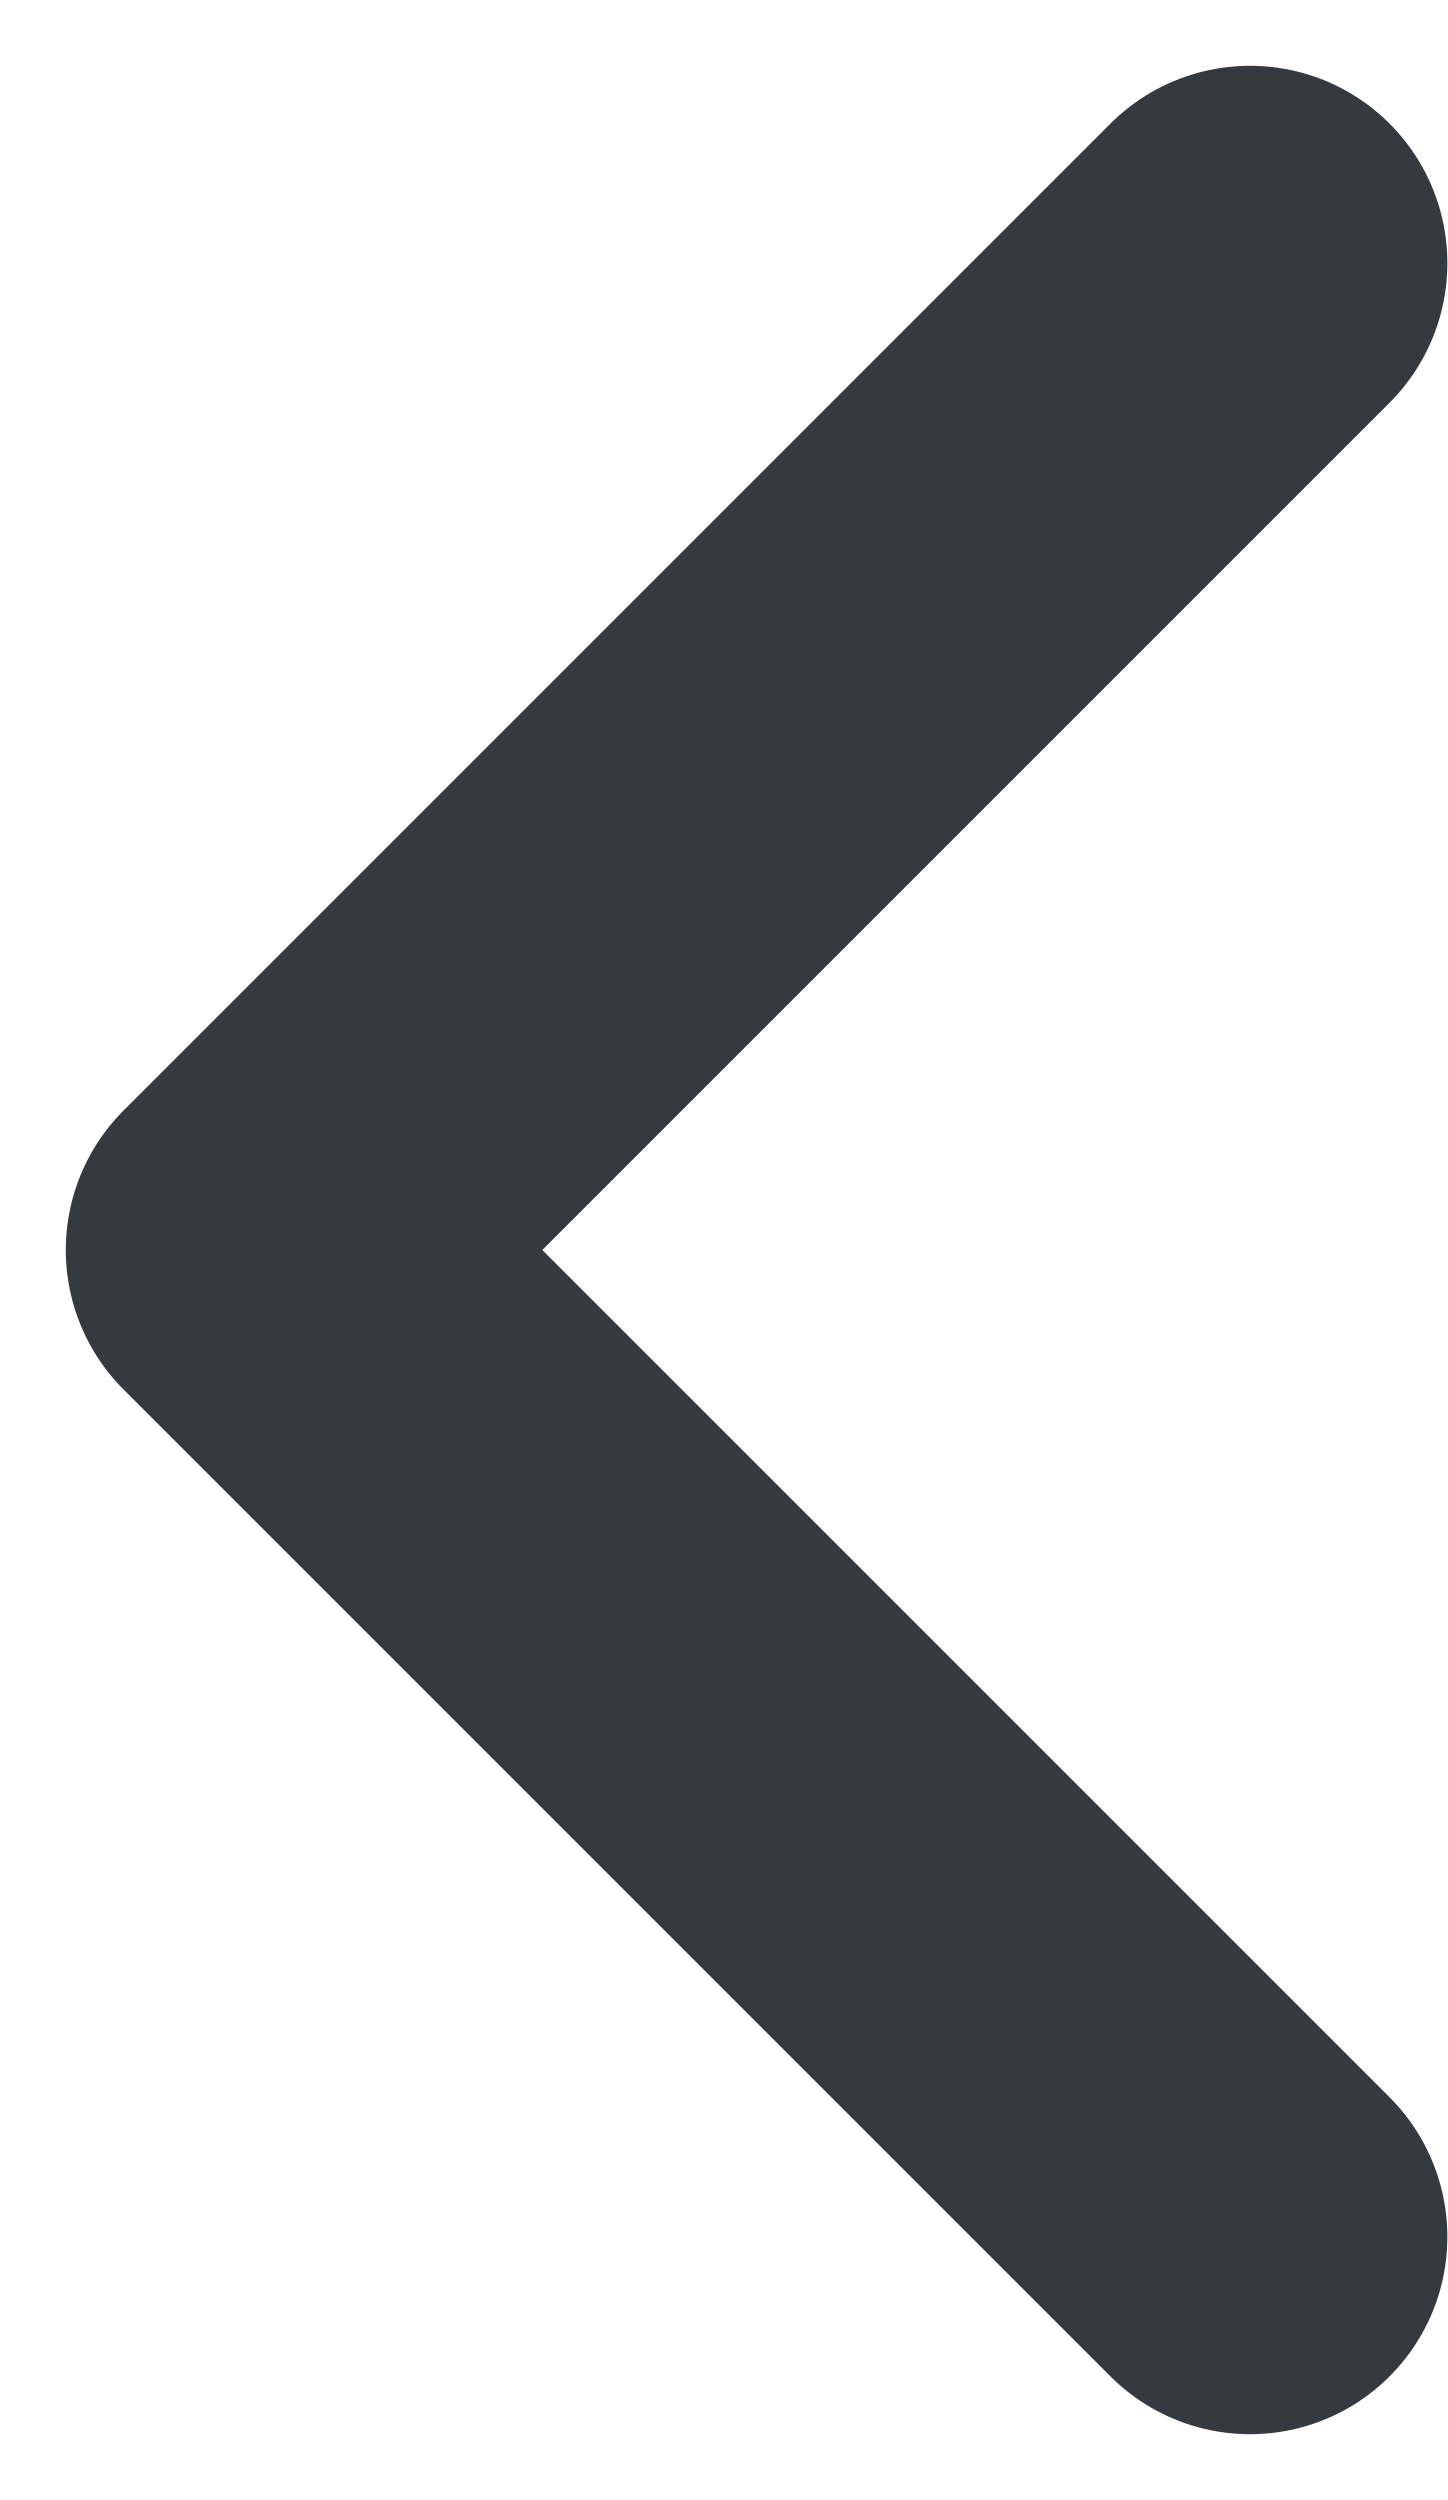
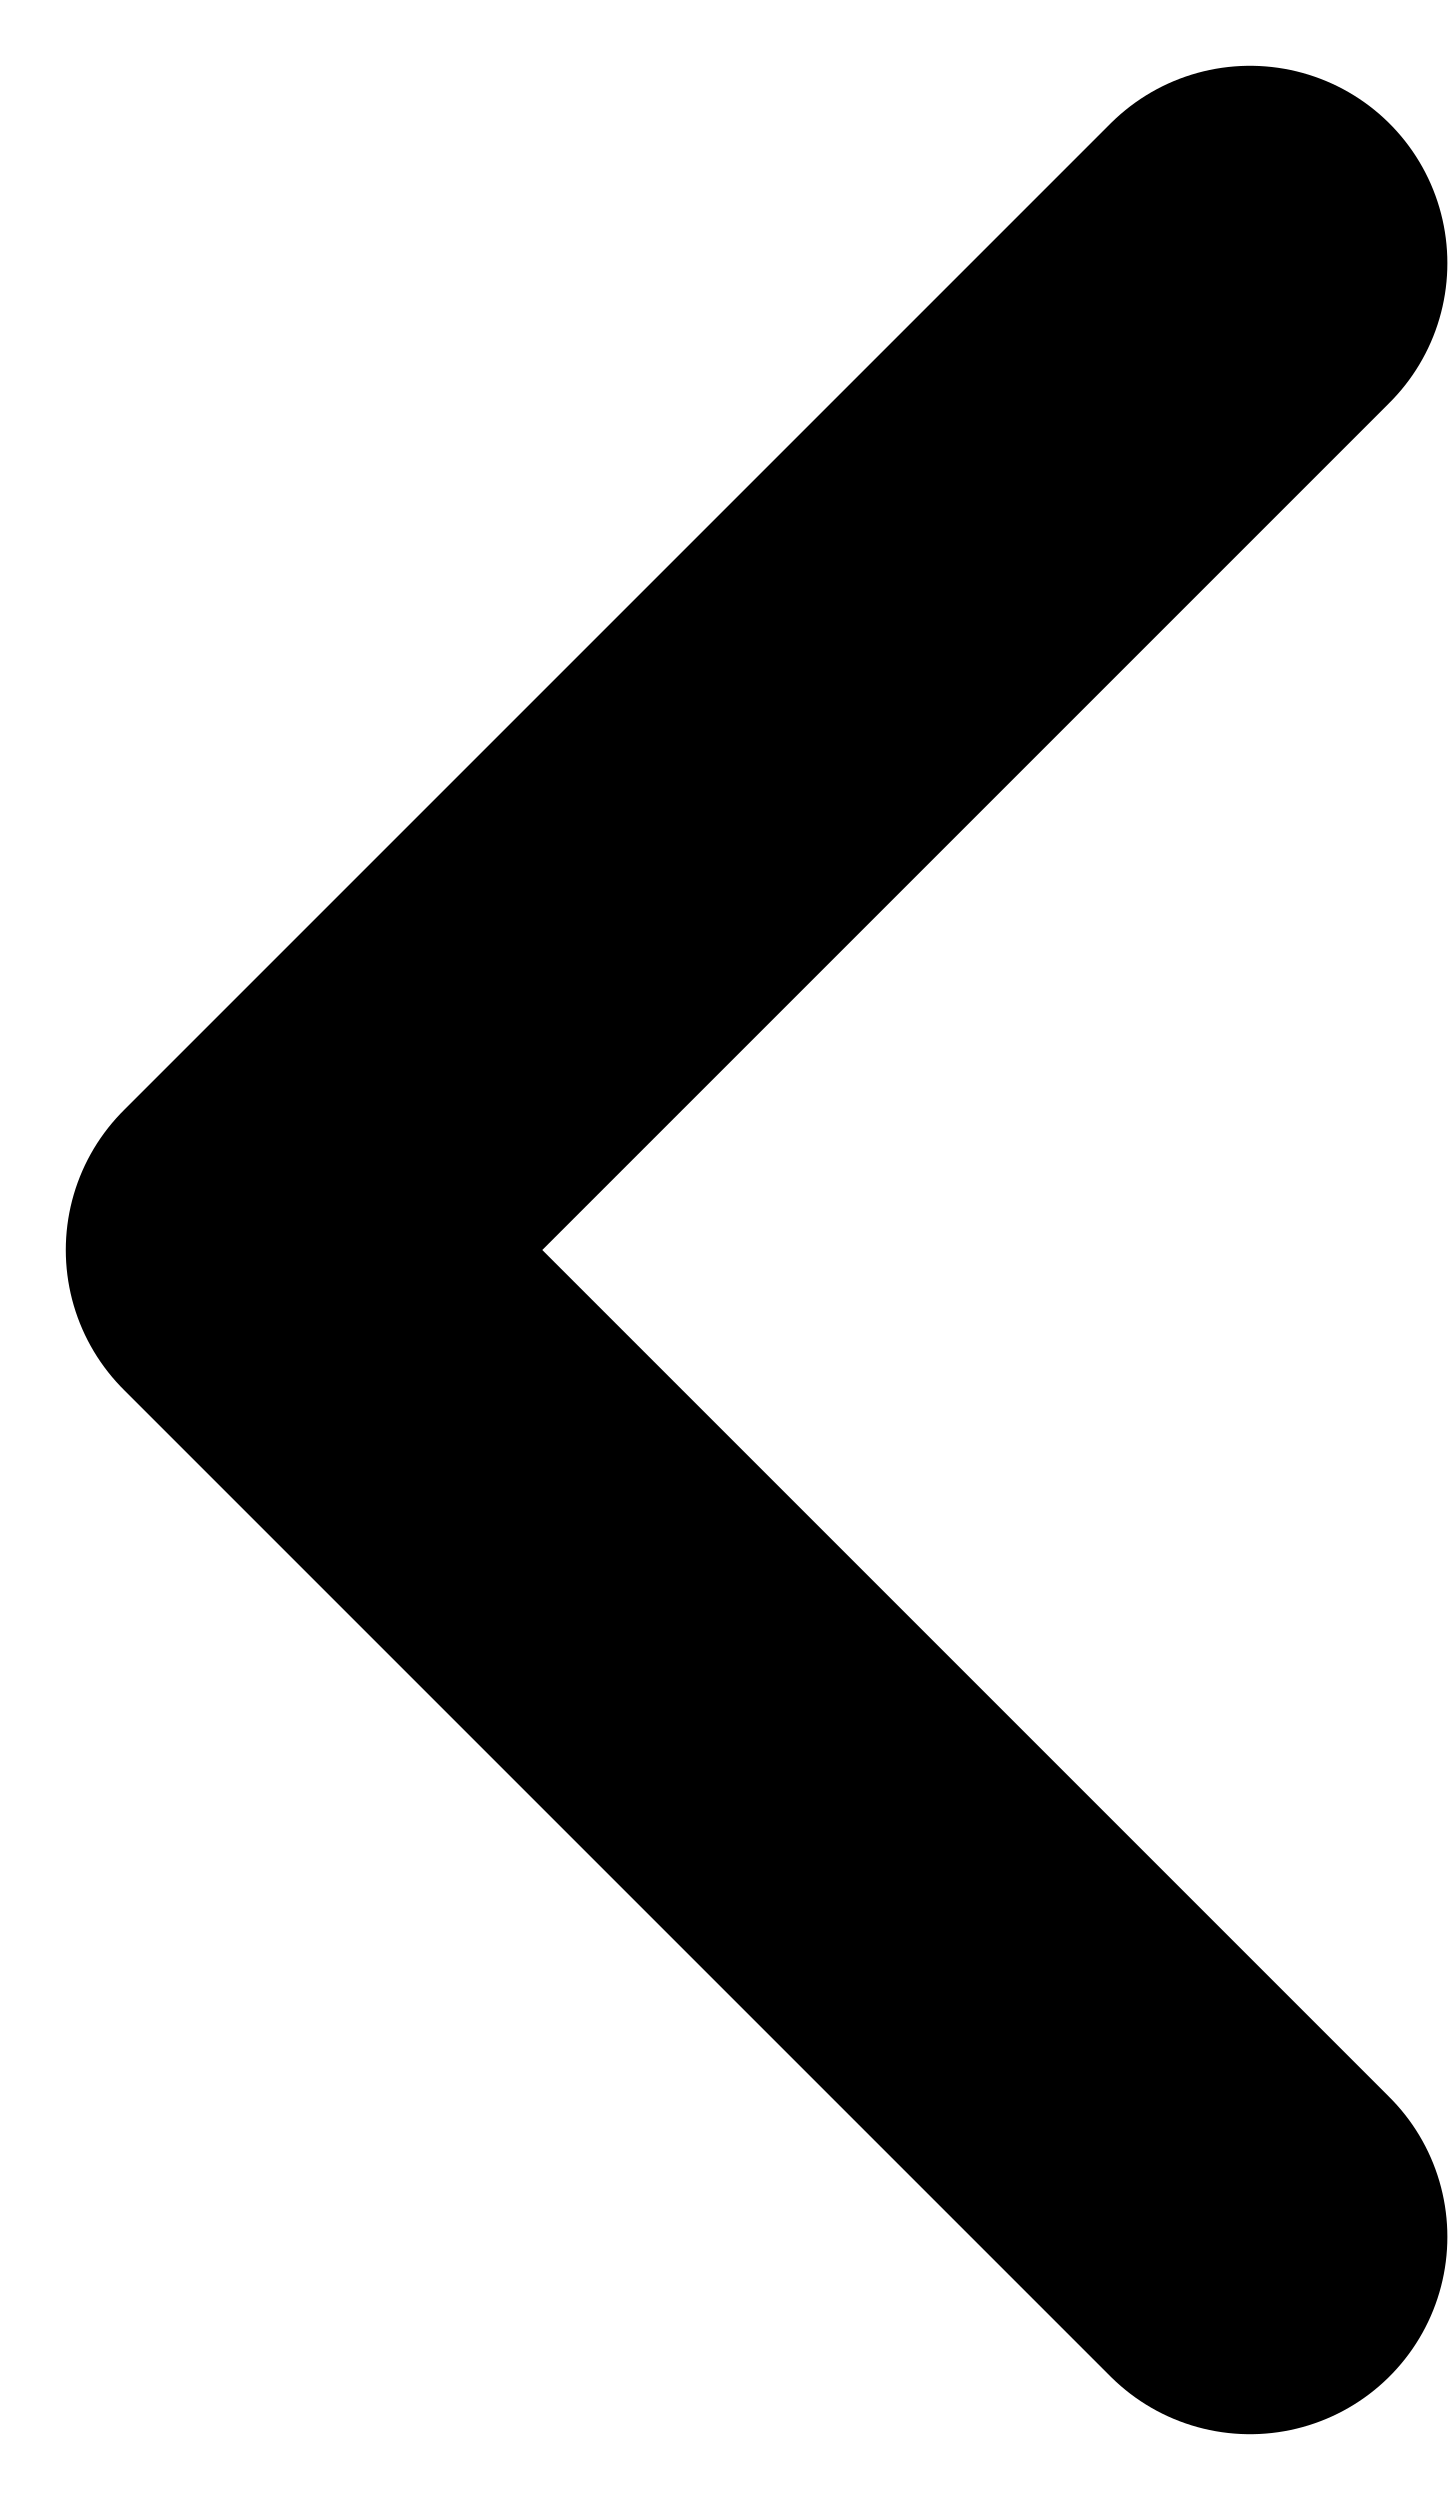
- <svg xmlns="http://www.w3.org/2000/svg" width="11" height="19" viewBox="0 0 11 19" fill="none">
-   <path d="M9.5 2L2 9.5L9.5 17" stroke="#353940" stroke-width="3" stroke-linecap="round" stroke-linejoin="round" />
+ <svg xmlns="http://www.w3.org/2000/svg" fill="none" height="19" viewBox="0 0 11 19" width="11">
+   <path d="M9.5 2L2 9.5L9.5 17" stroke="currentColor" stroke-linecap="round" stroke-linejoin="round" stroke-width="3" />
</svg>
